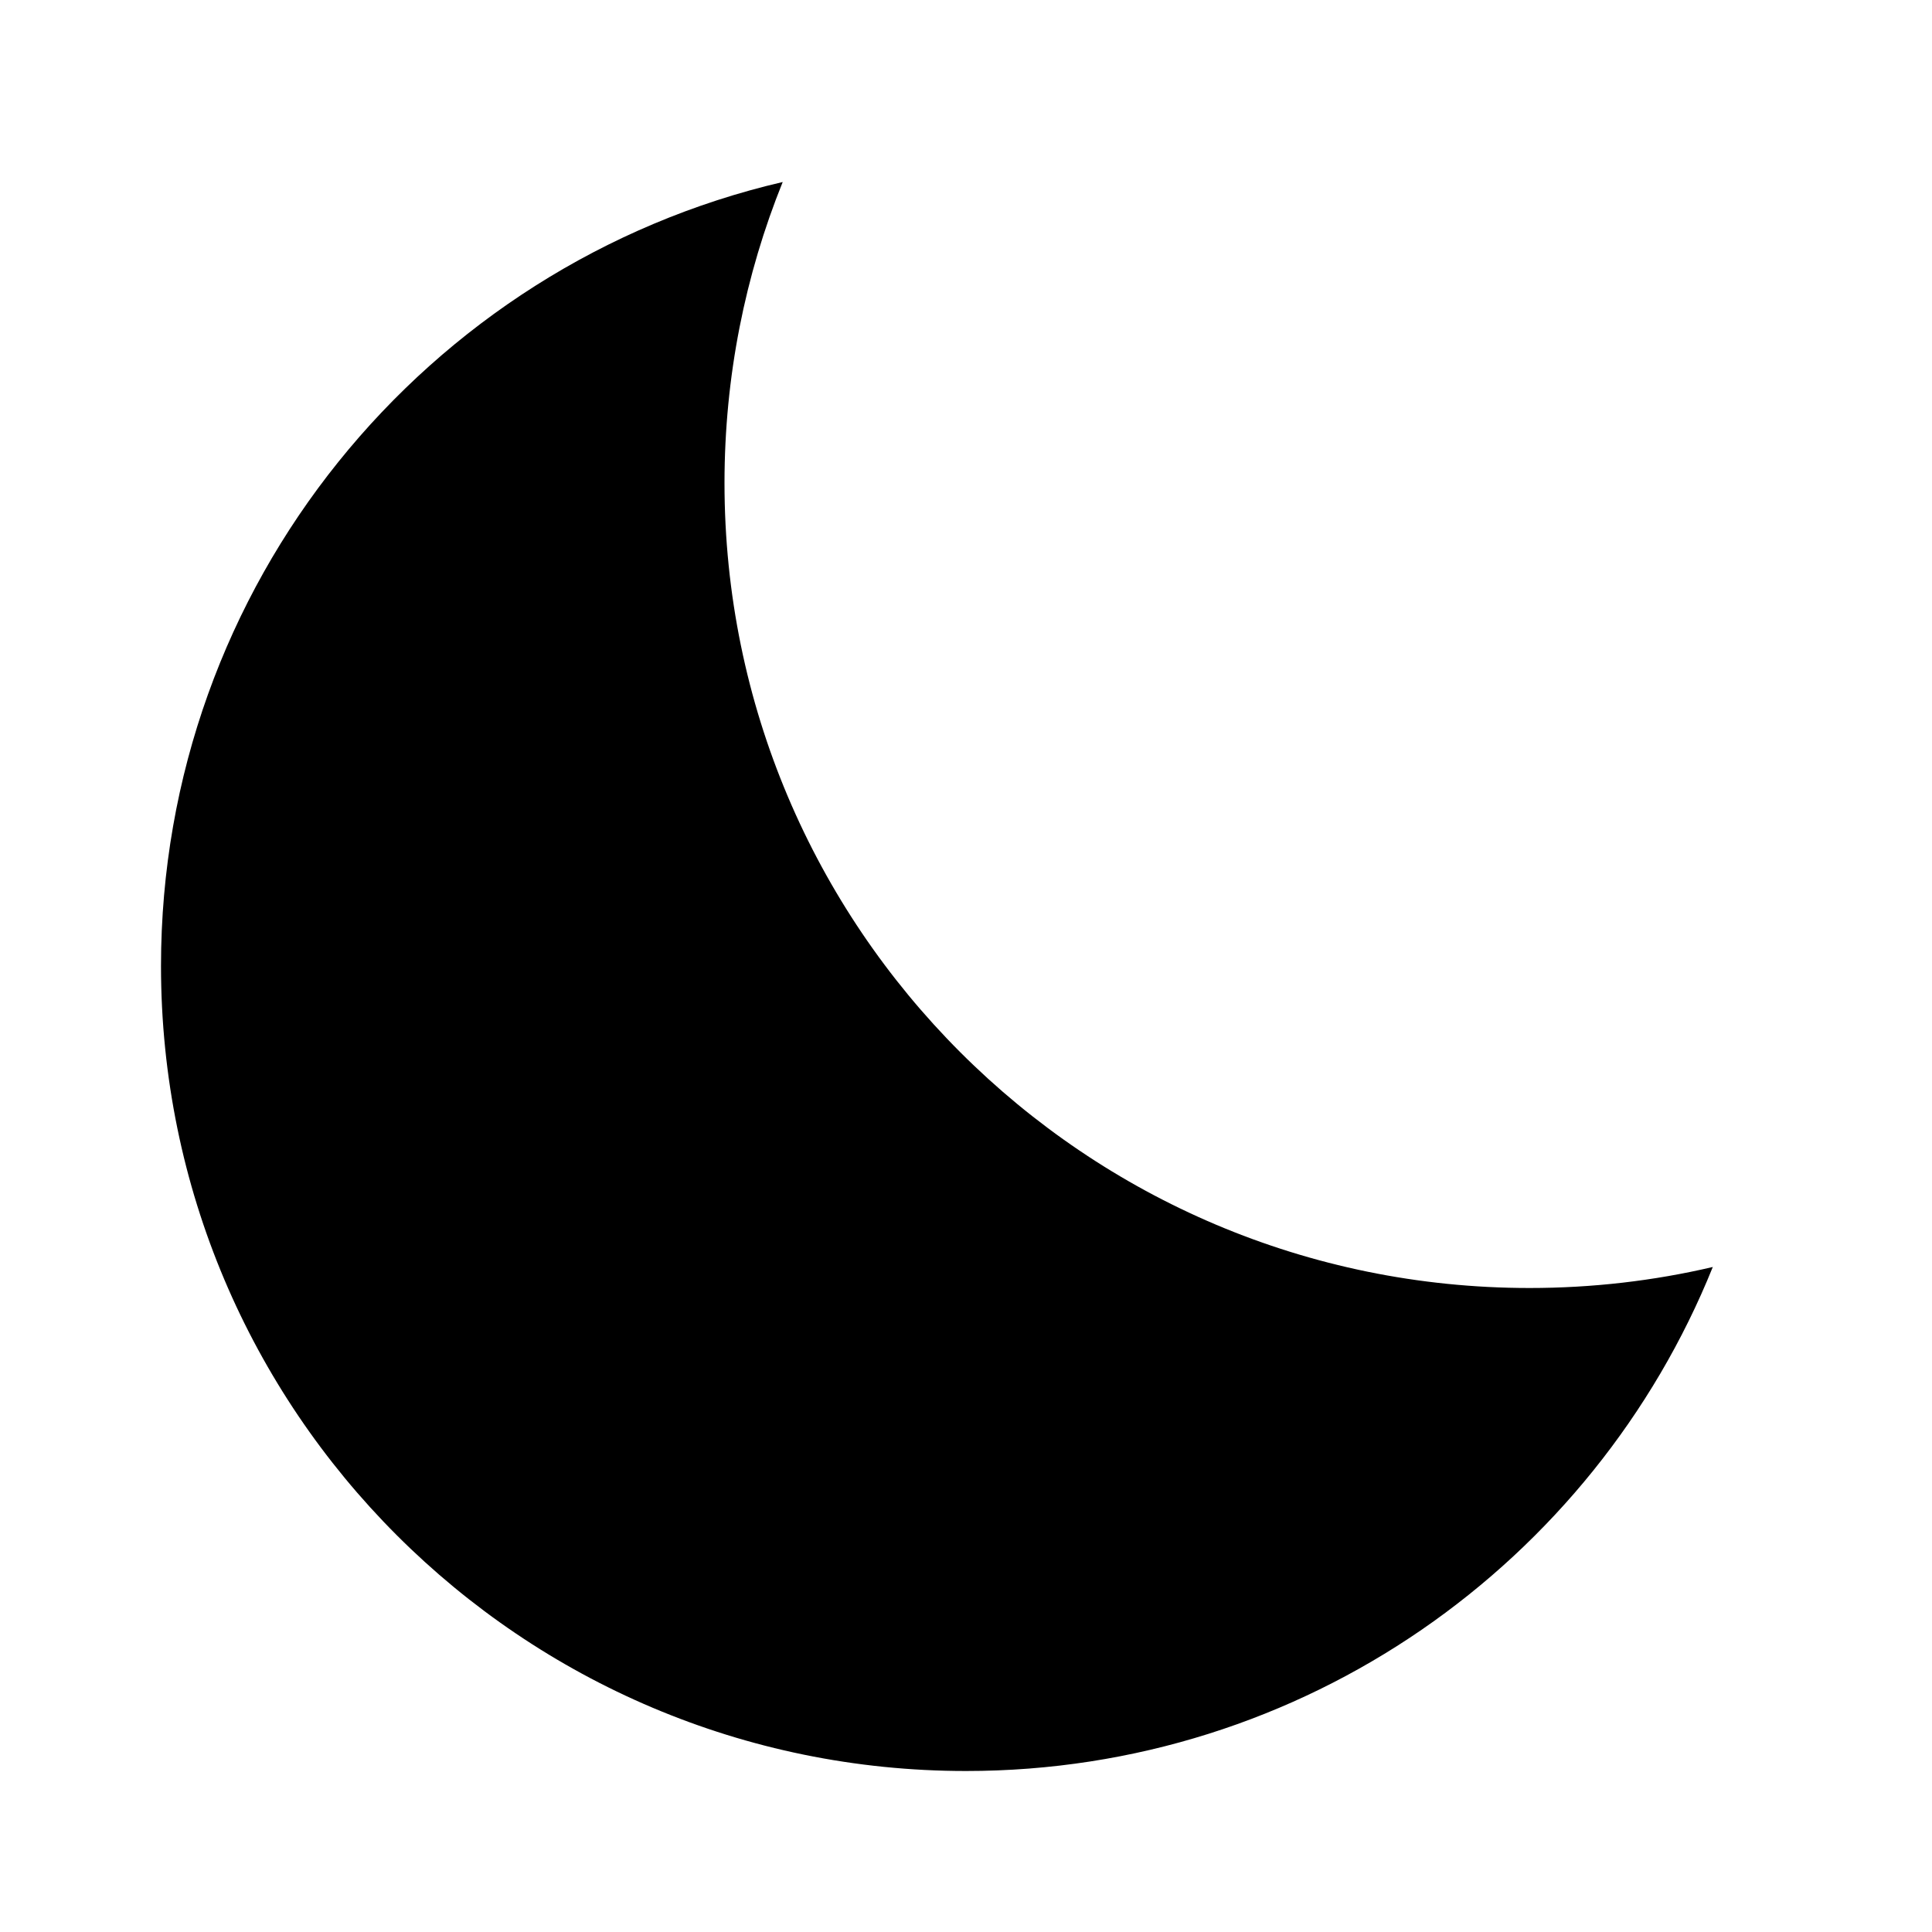
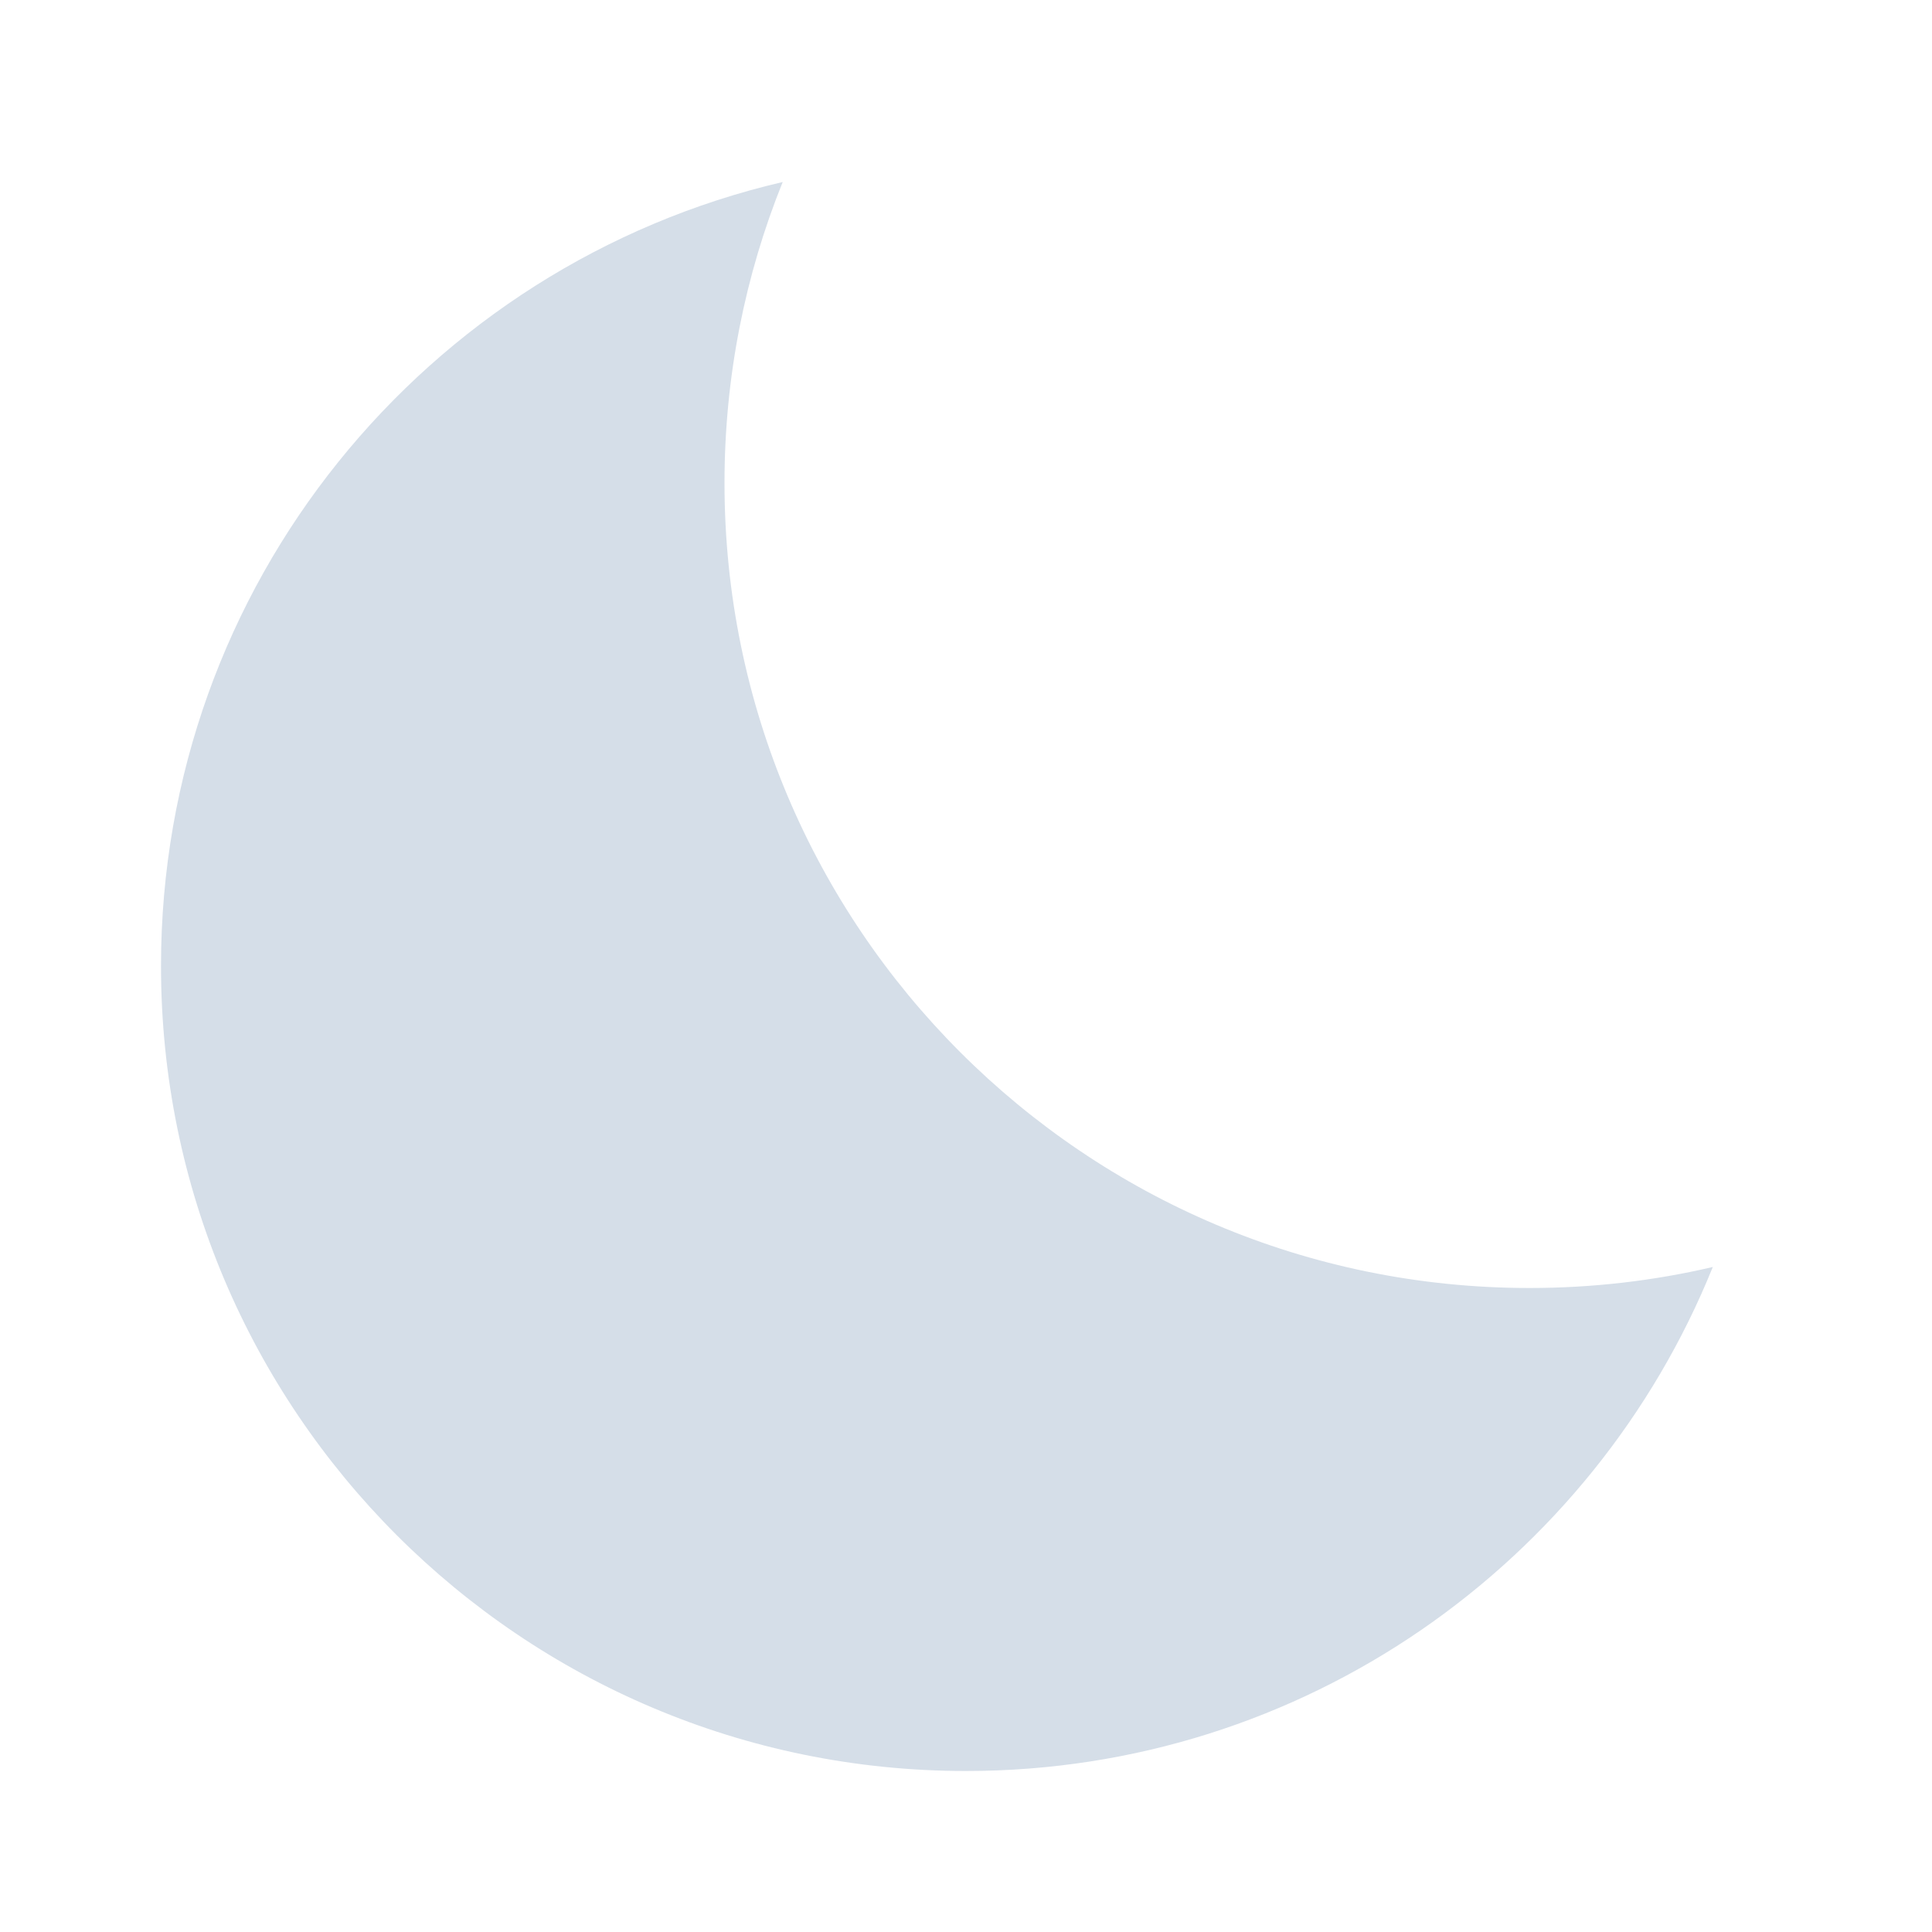
<svg xmlns="http://www.w3.org/2000/svg" version="1.1" id="clear_x5F_night" x="0px" y="0px" viewBox="0 0 24 24" enable-background="new 0 0 24 24" xml:space="preserve">
  <g>
    <rect fill="none" width="24" height="24" />
-     <path fill-rule="evenodd" clip-rule="evenodd" d="M19,16C13.477,16,9,11.523,9,6c0-1.322,0.257-2.584,0.723-3.739   C5.297,3.291,2,7.261,2,12c0,5.523,4.477,10,10,10c4.201,0,7.797-2.59,9.277-6.261   C20.546,15.91,19.784,16,19,16z" />
+     <path fill-rule="evenodd" clip-rule="evenodd" fill="#D5DEE8" d="M9,6c0,5.523,4.477,10,10,10   c0.783,0,1.546-0.09,2.277-0.261c-1.481,3.67-5.077,6.261-9.277,6.261C6.477,22,2,17.523,2,12   c0-4.739,3.297-8.709,7.723-9.739C9.257,3.416,9,4.678,9,6z" />
  </g>
</svg>
